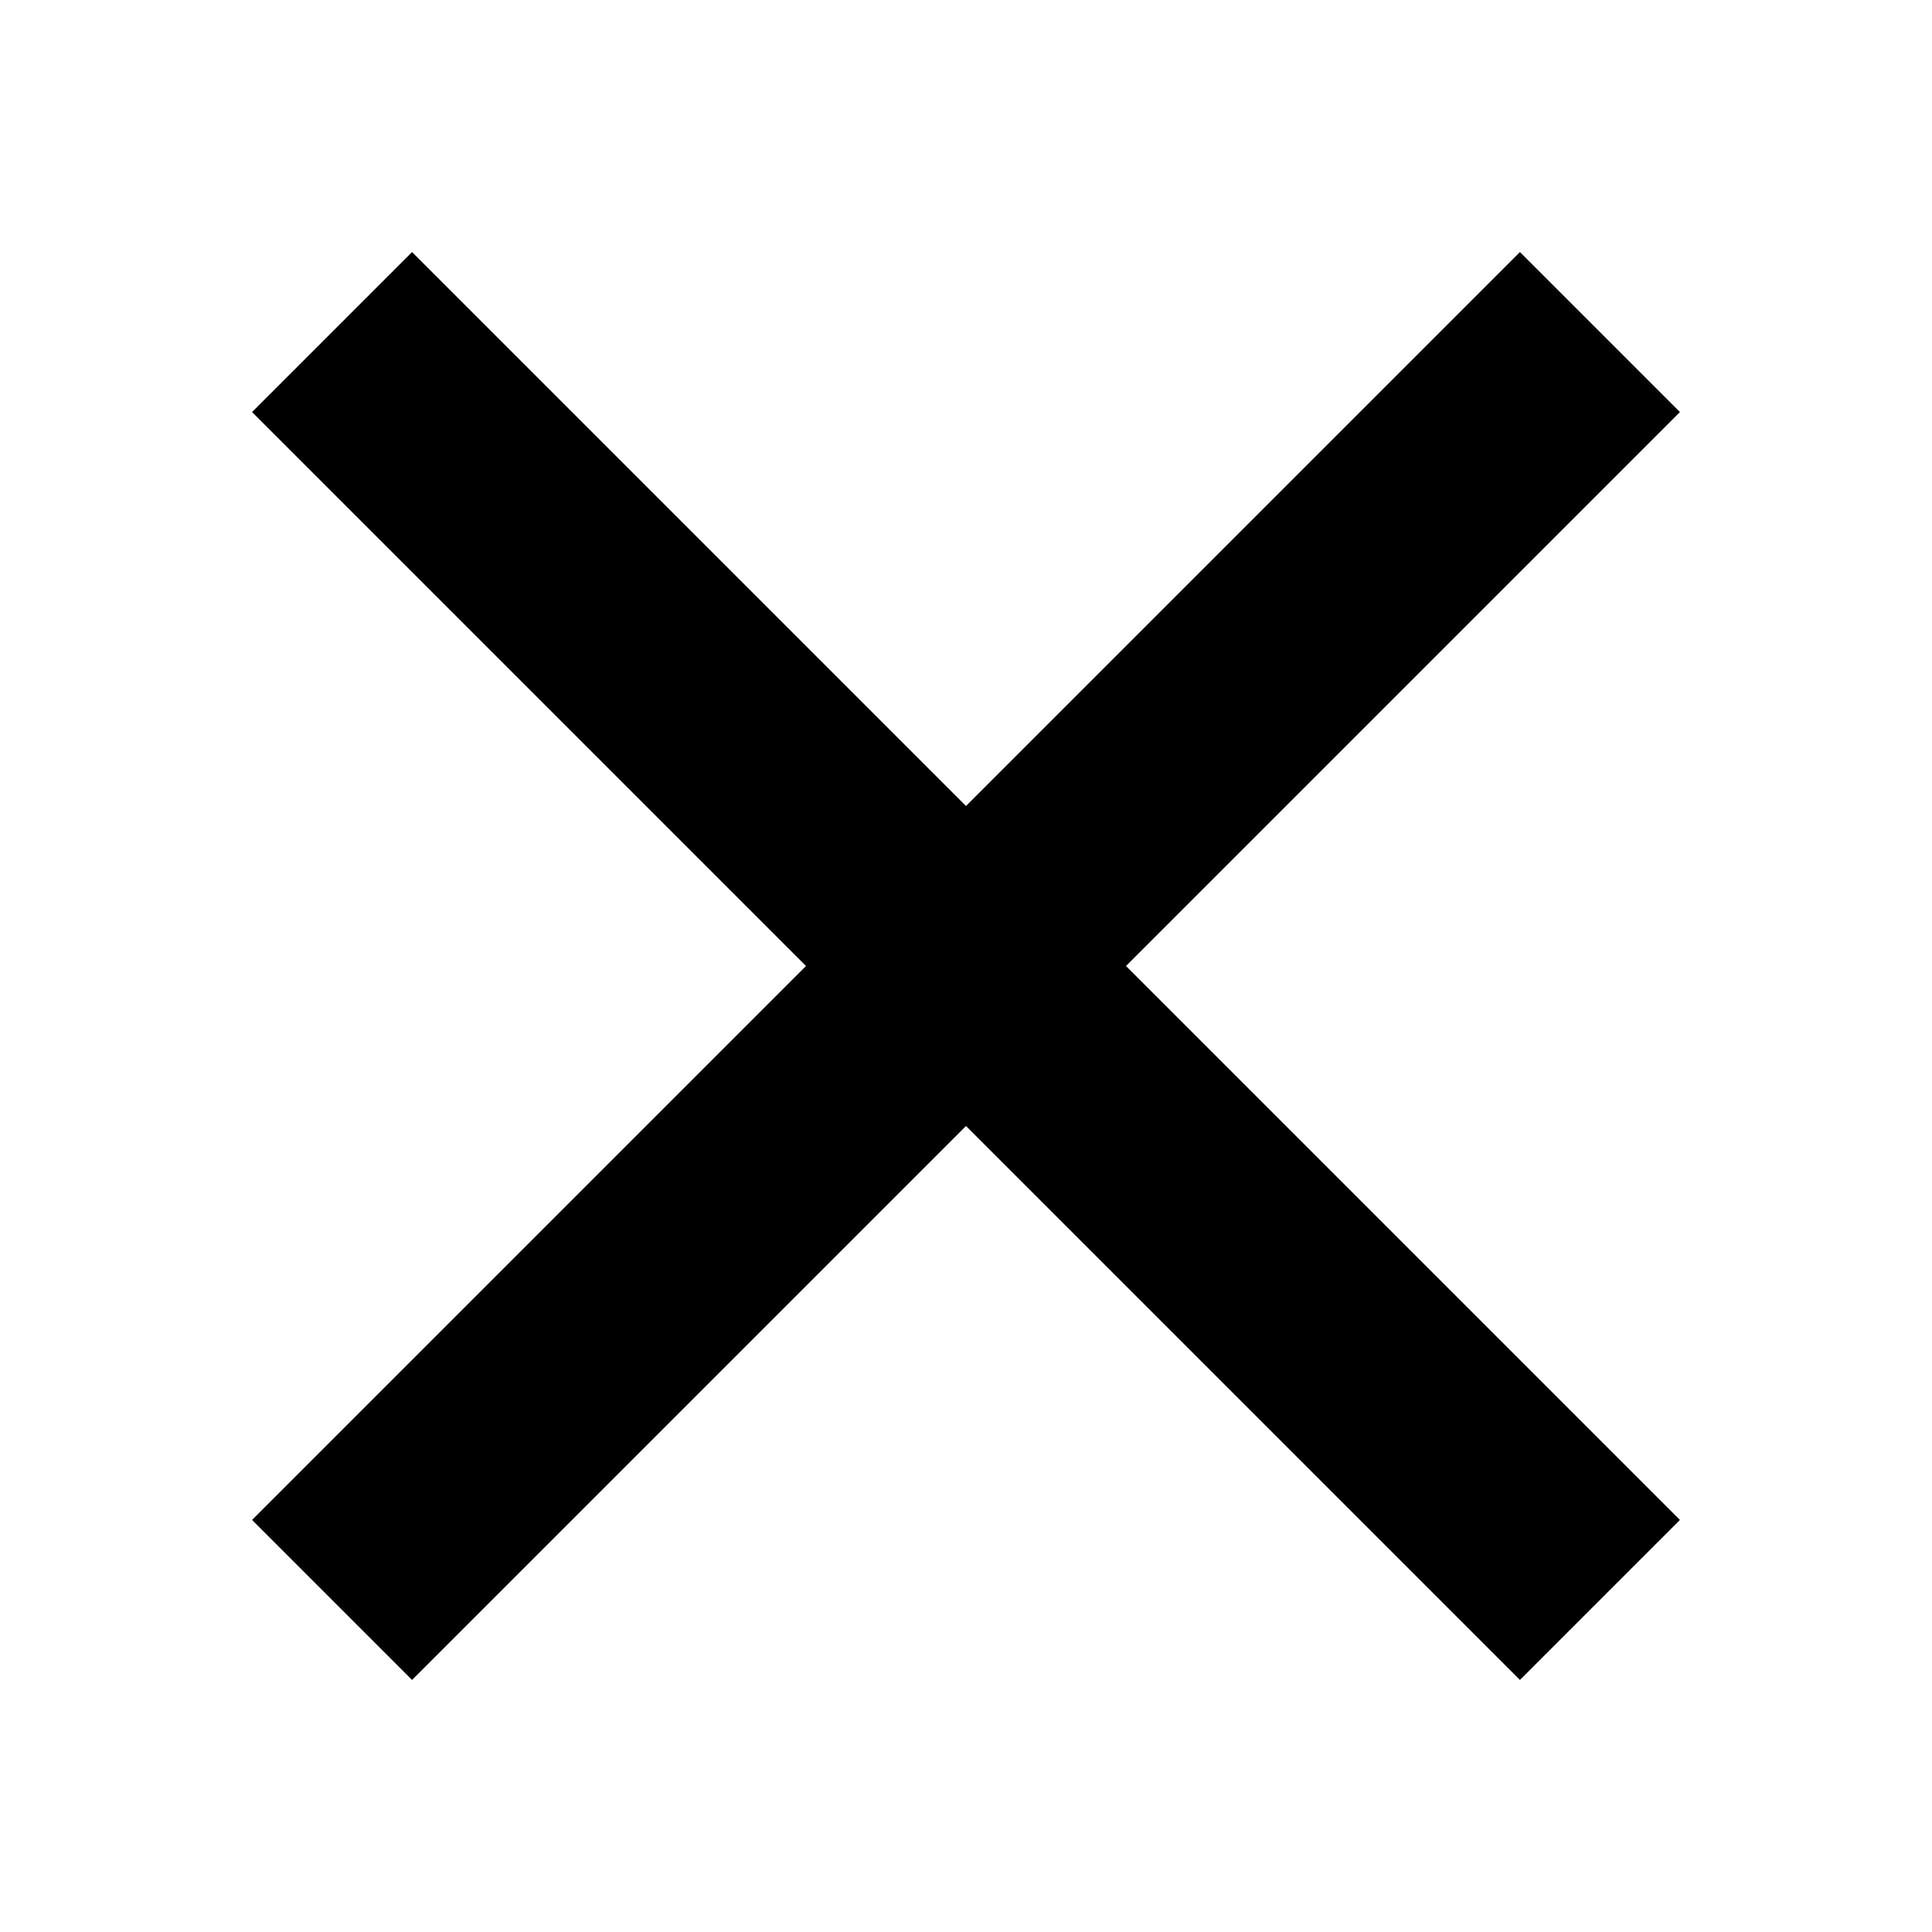
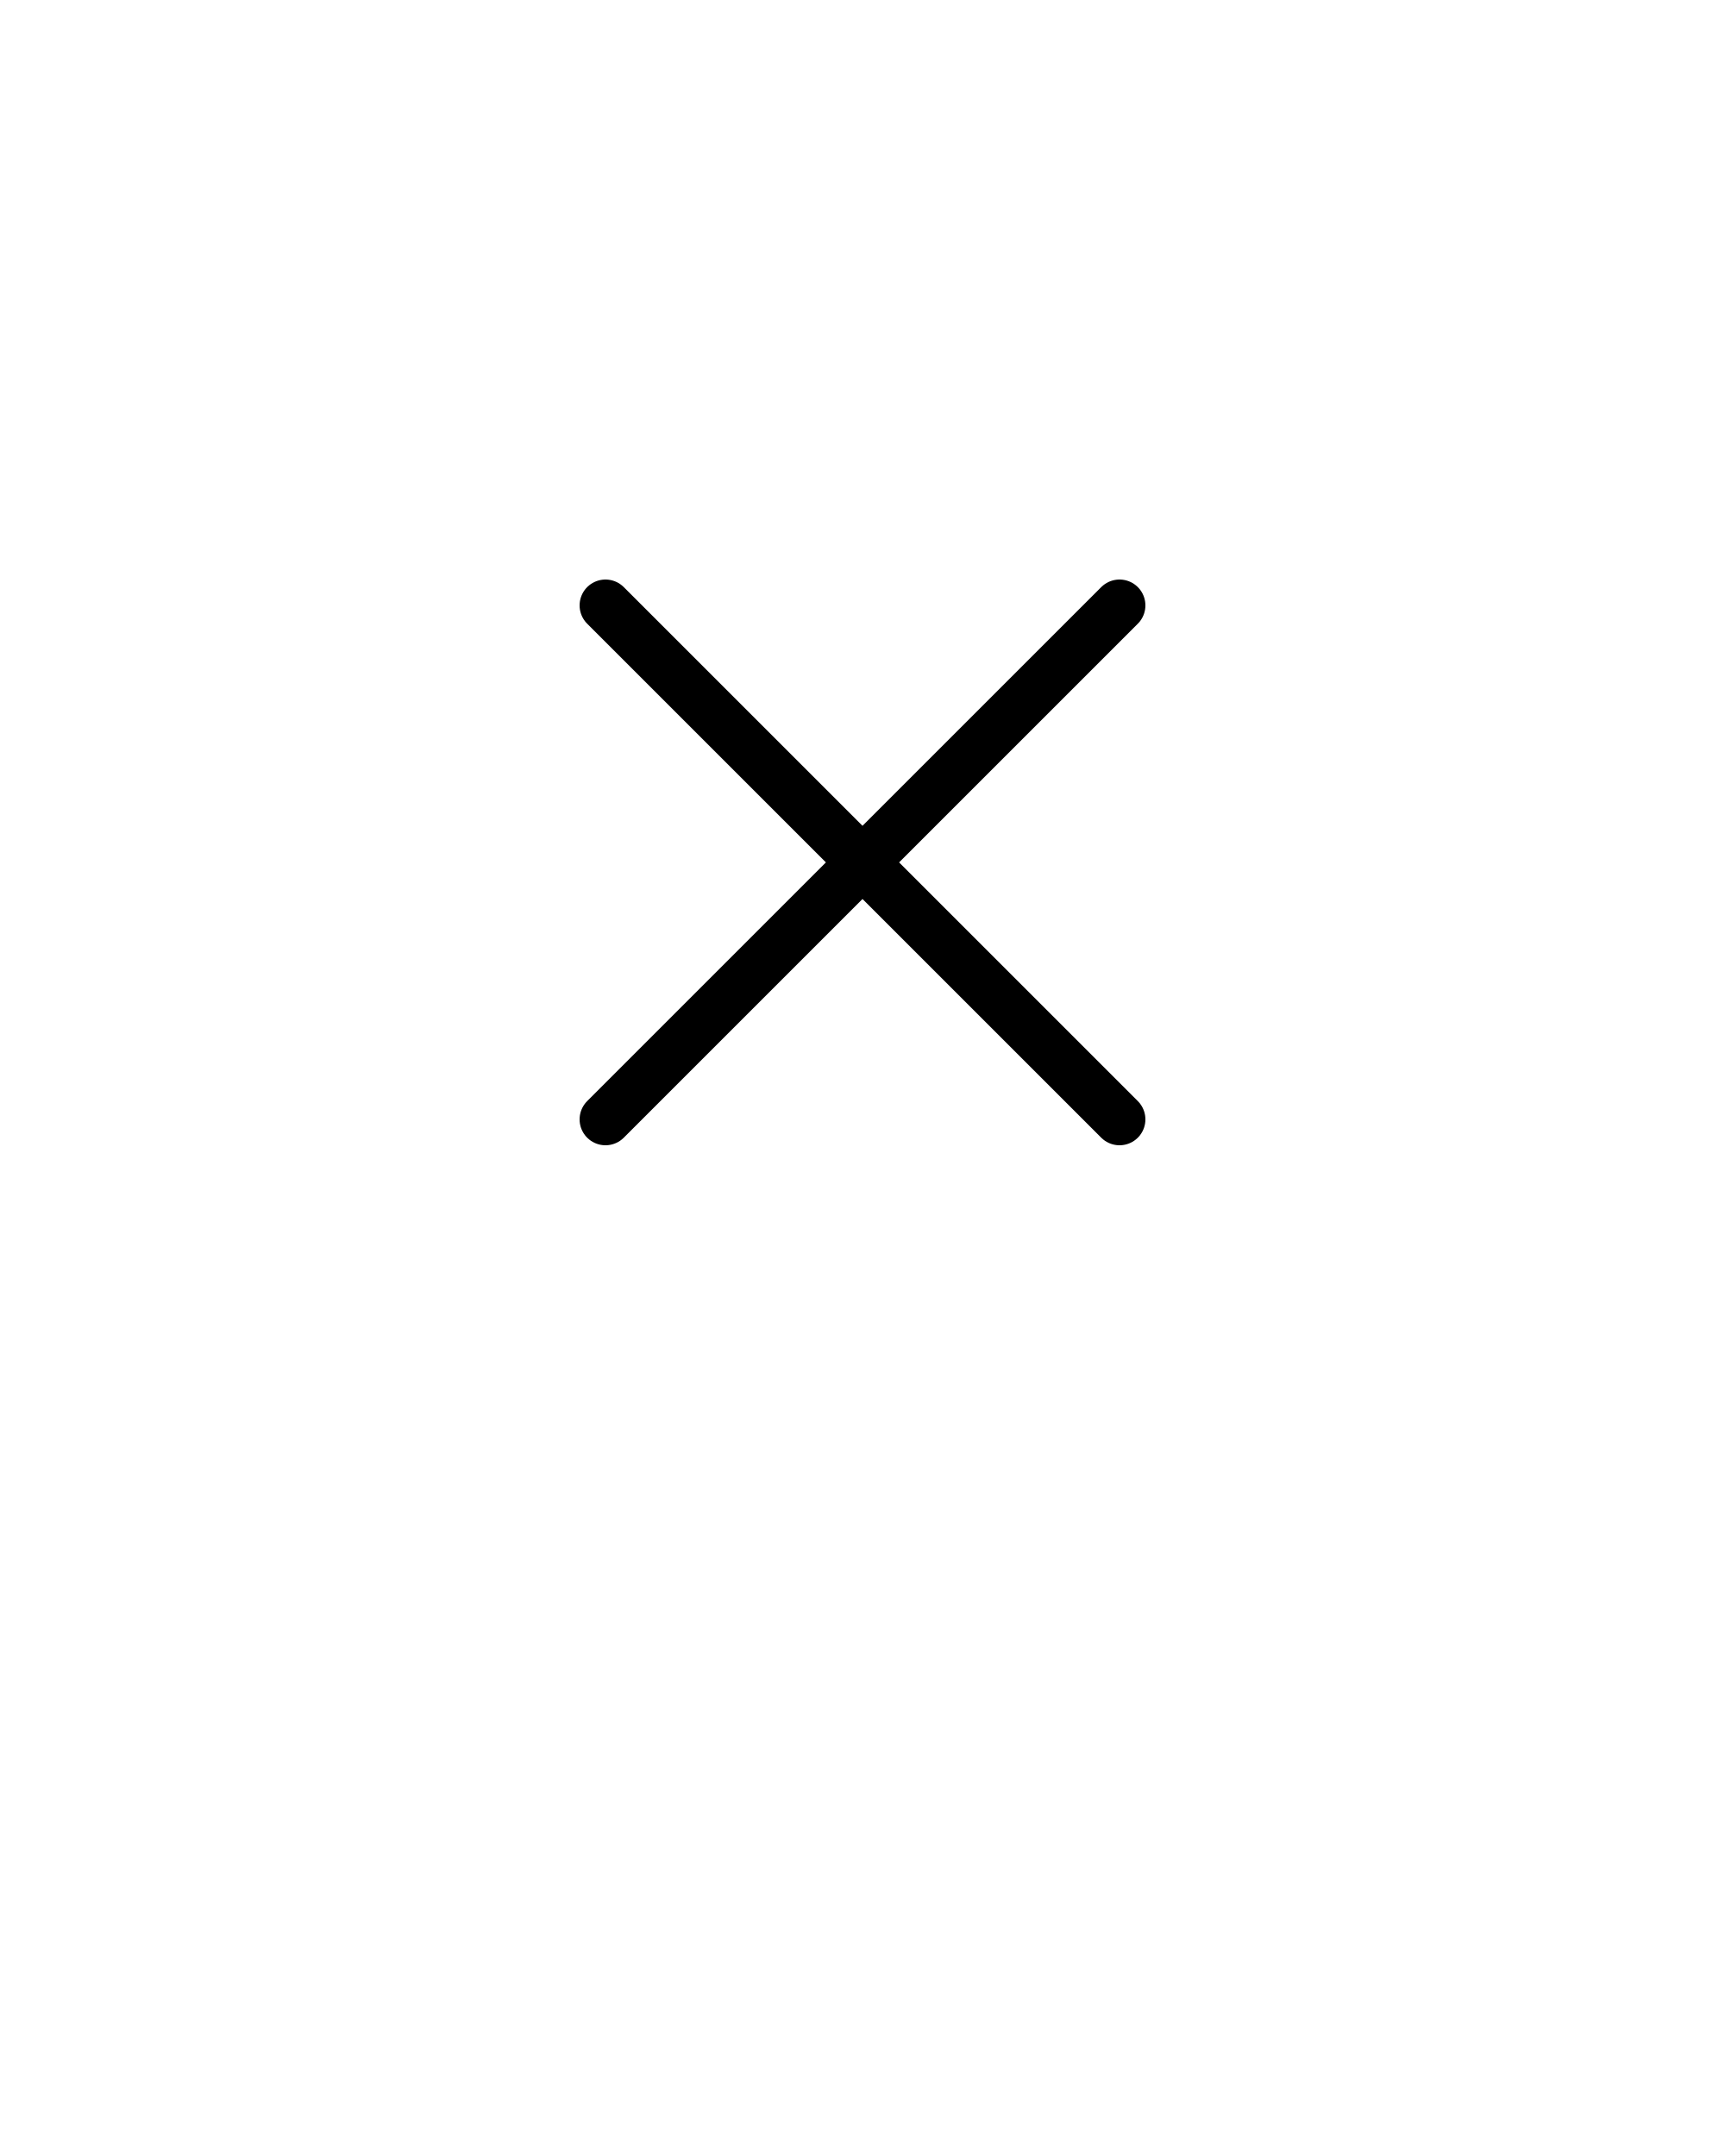
- <svg xmlns="http://www.w3.org/2000/svg" height="512" version="1" viewBox="0 0 512 512" width="512">
-   <path d="M445.2 109.2l-42.4-42.4L256 213.6 109.2 66.8l-42.4 42.4L213.6 256 66.8 402.8l42.4 42.4L256 298.4l146.8 146.8 42.4-42.4L298.4 256z" />
+ <svg xmlns="http://www.w3.org/2000/svg" version="1" id="Layer_1" viewBox="-545 358.9 100 125">
+   <style>.st0{fill:none;stroke:#000;stroke-width:3;stroke-linecap:round;stroke-linejoin:round;stroke-miterlimit:10}</style>
+   <path class="st0" d="M-509.9 394l29.8 29.8m-29.8 0l29.8-29.8" />
</svg>
